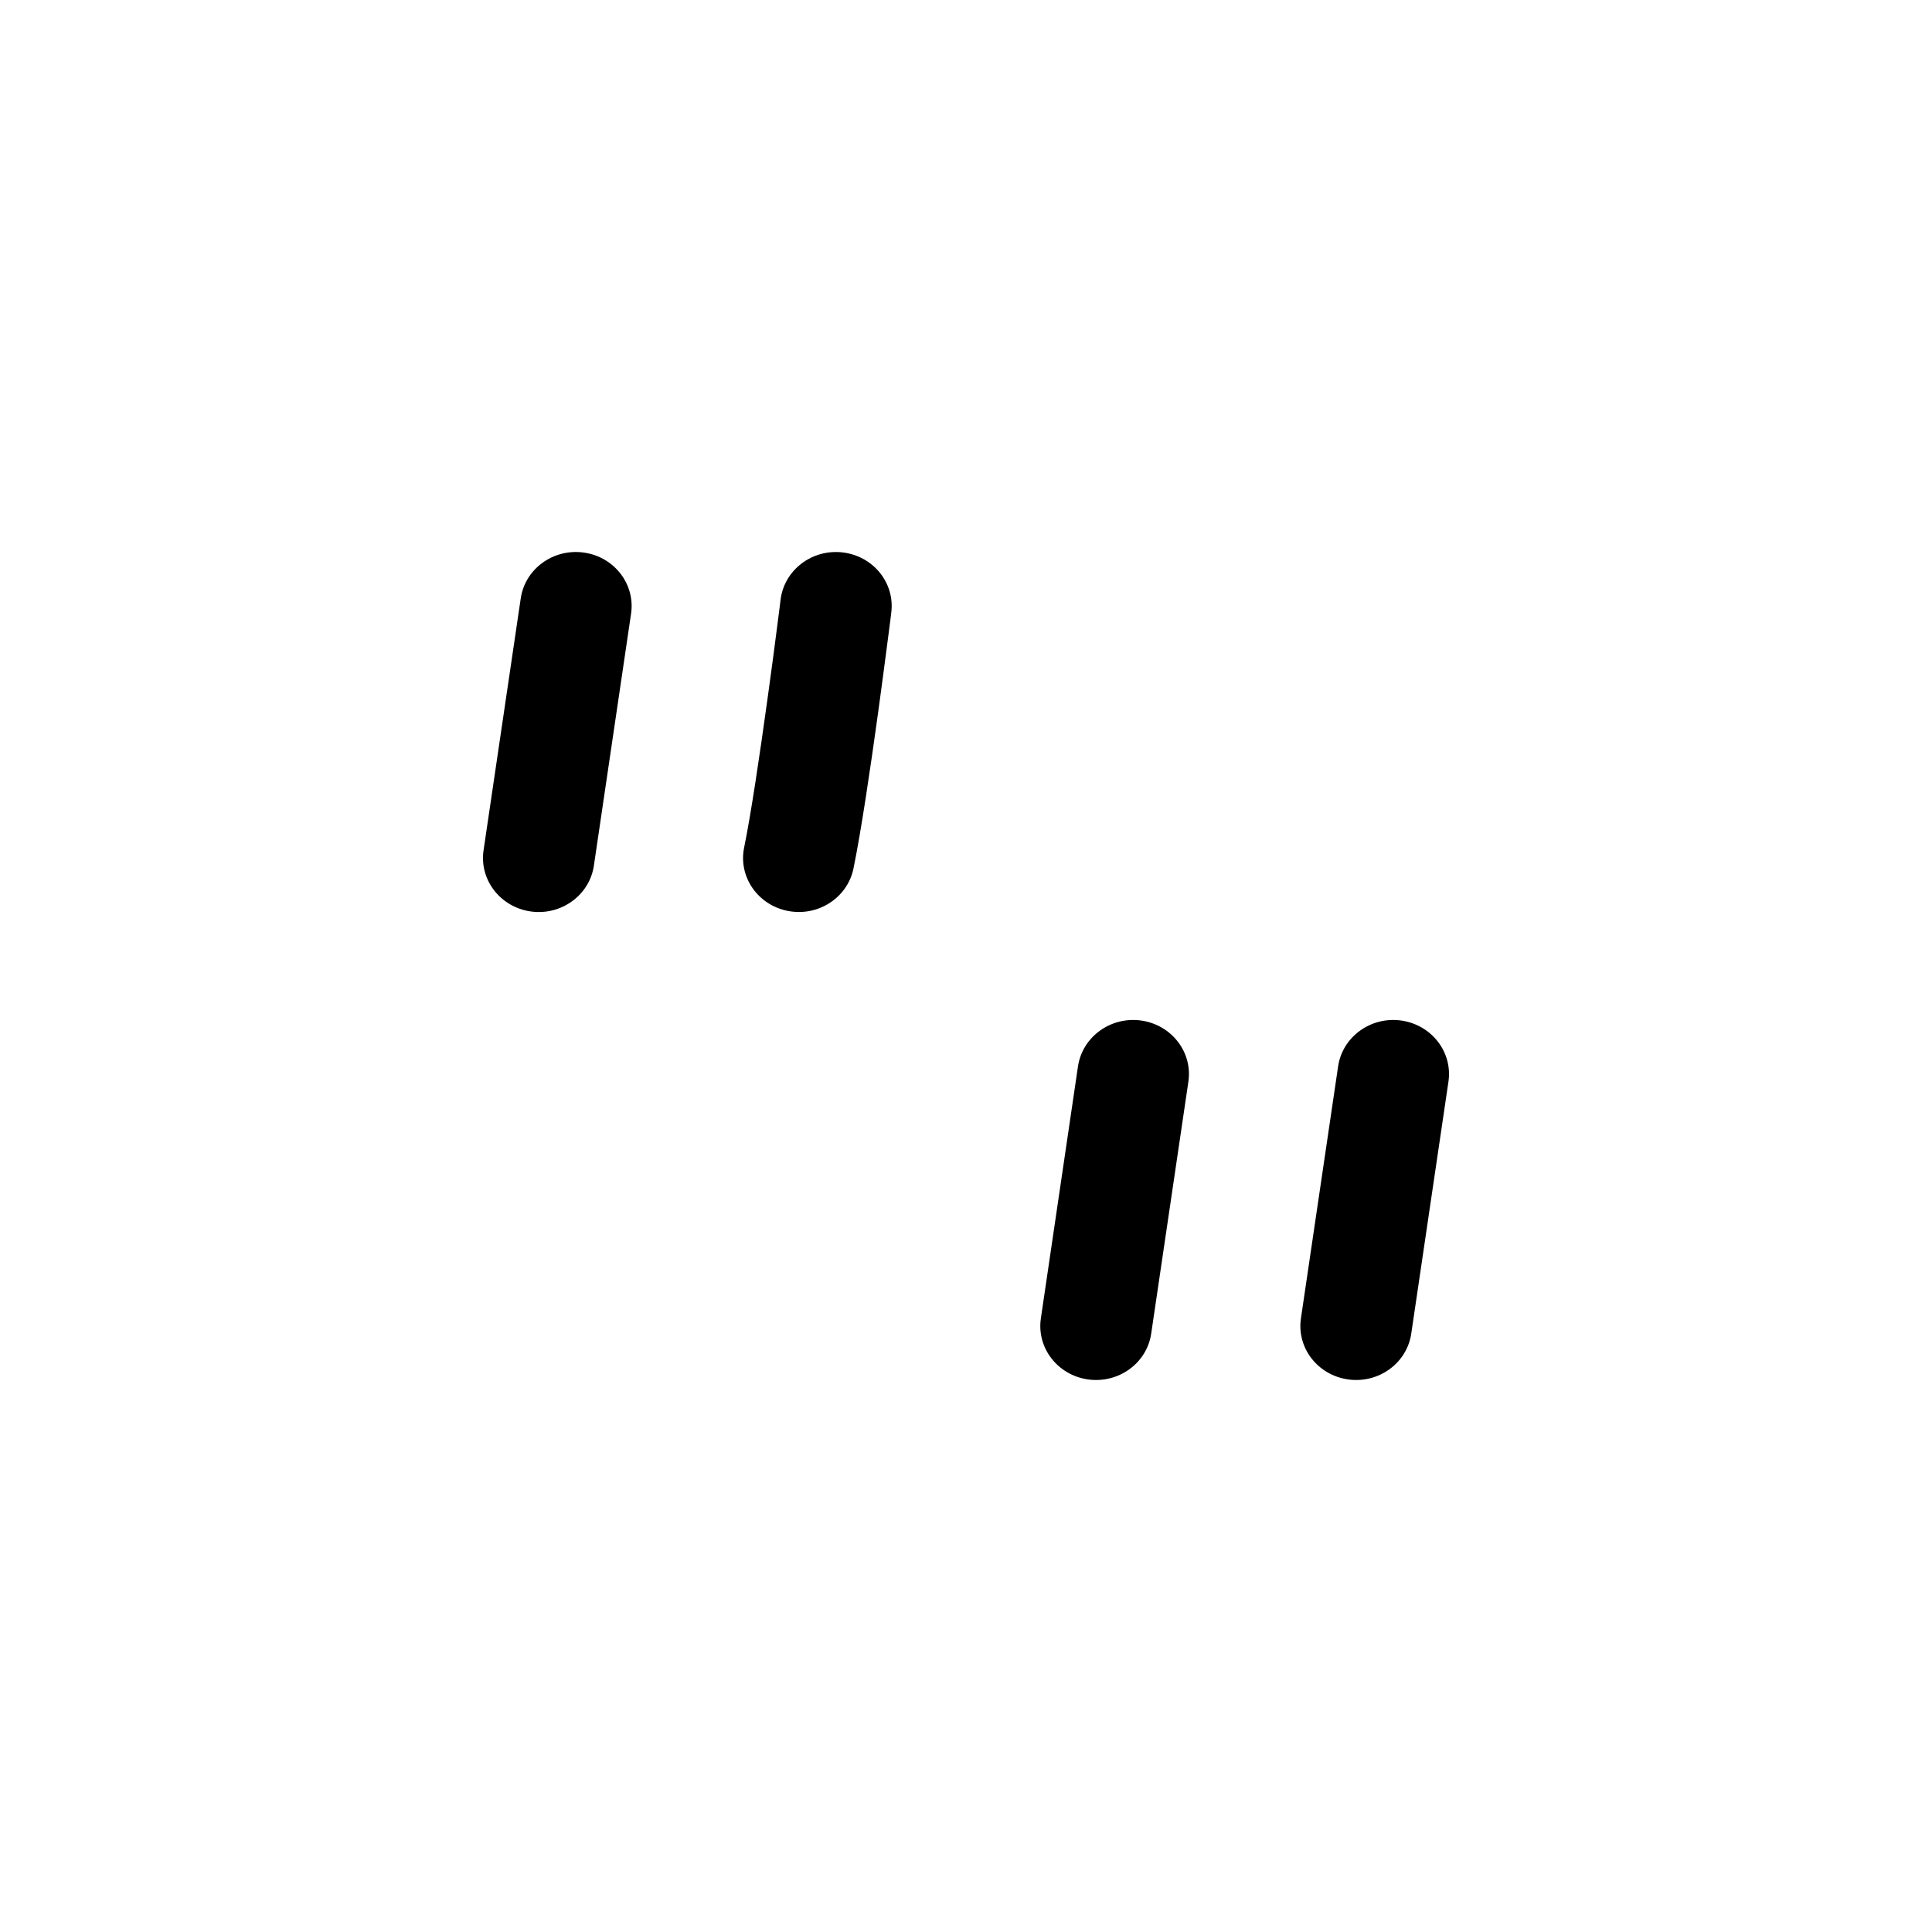
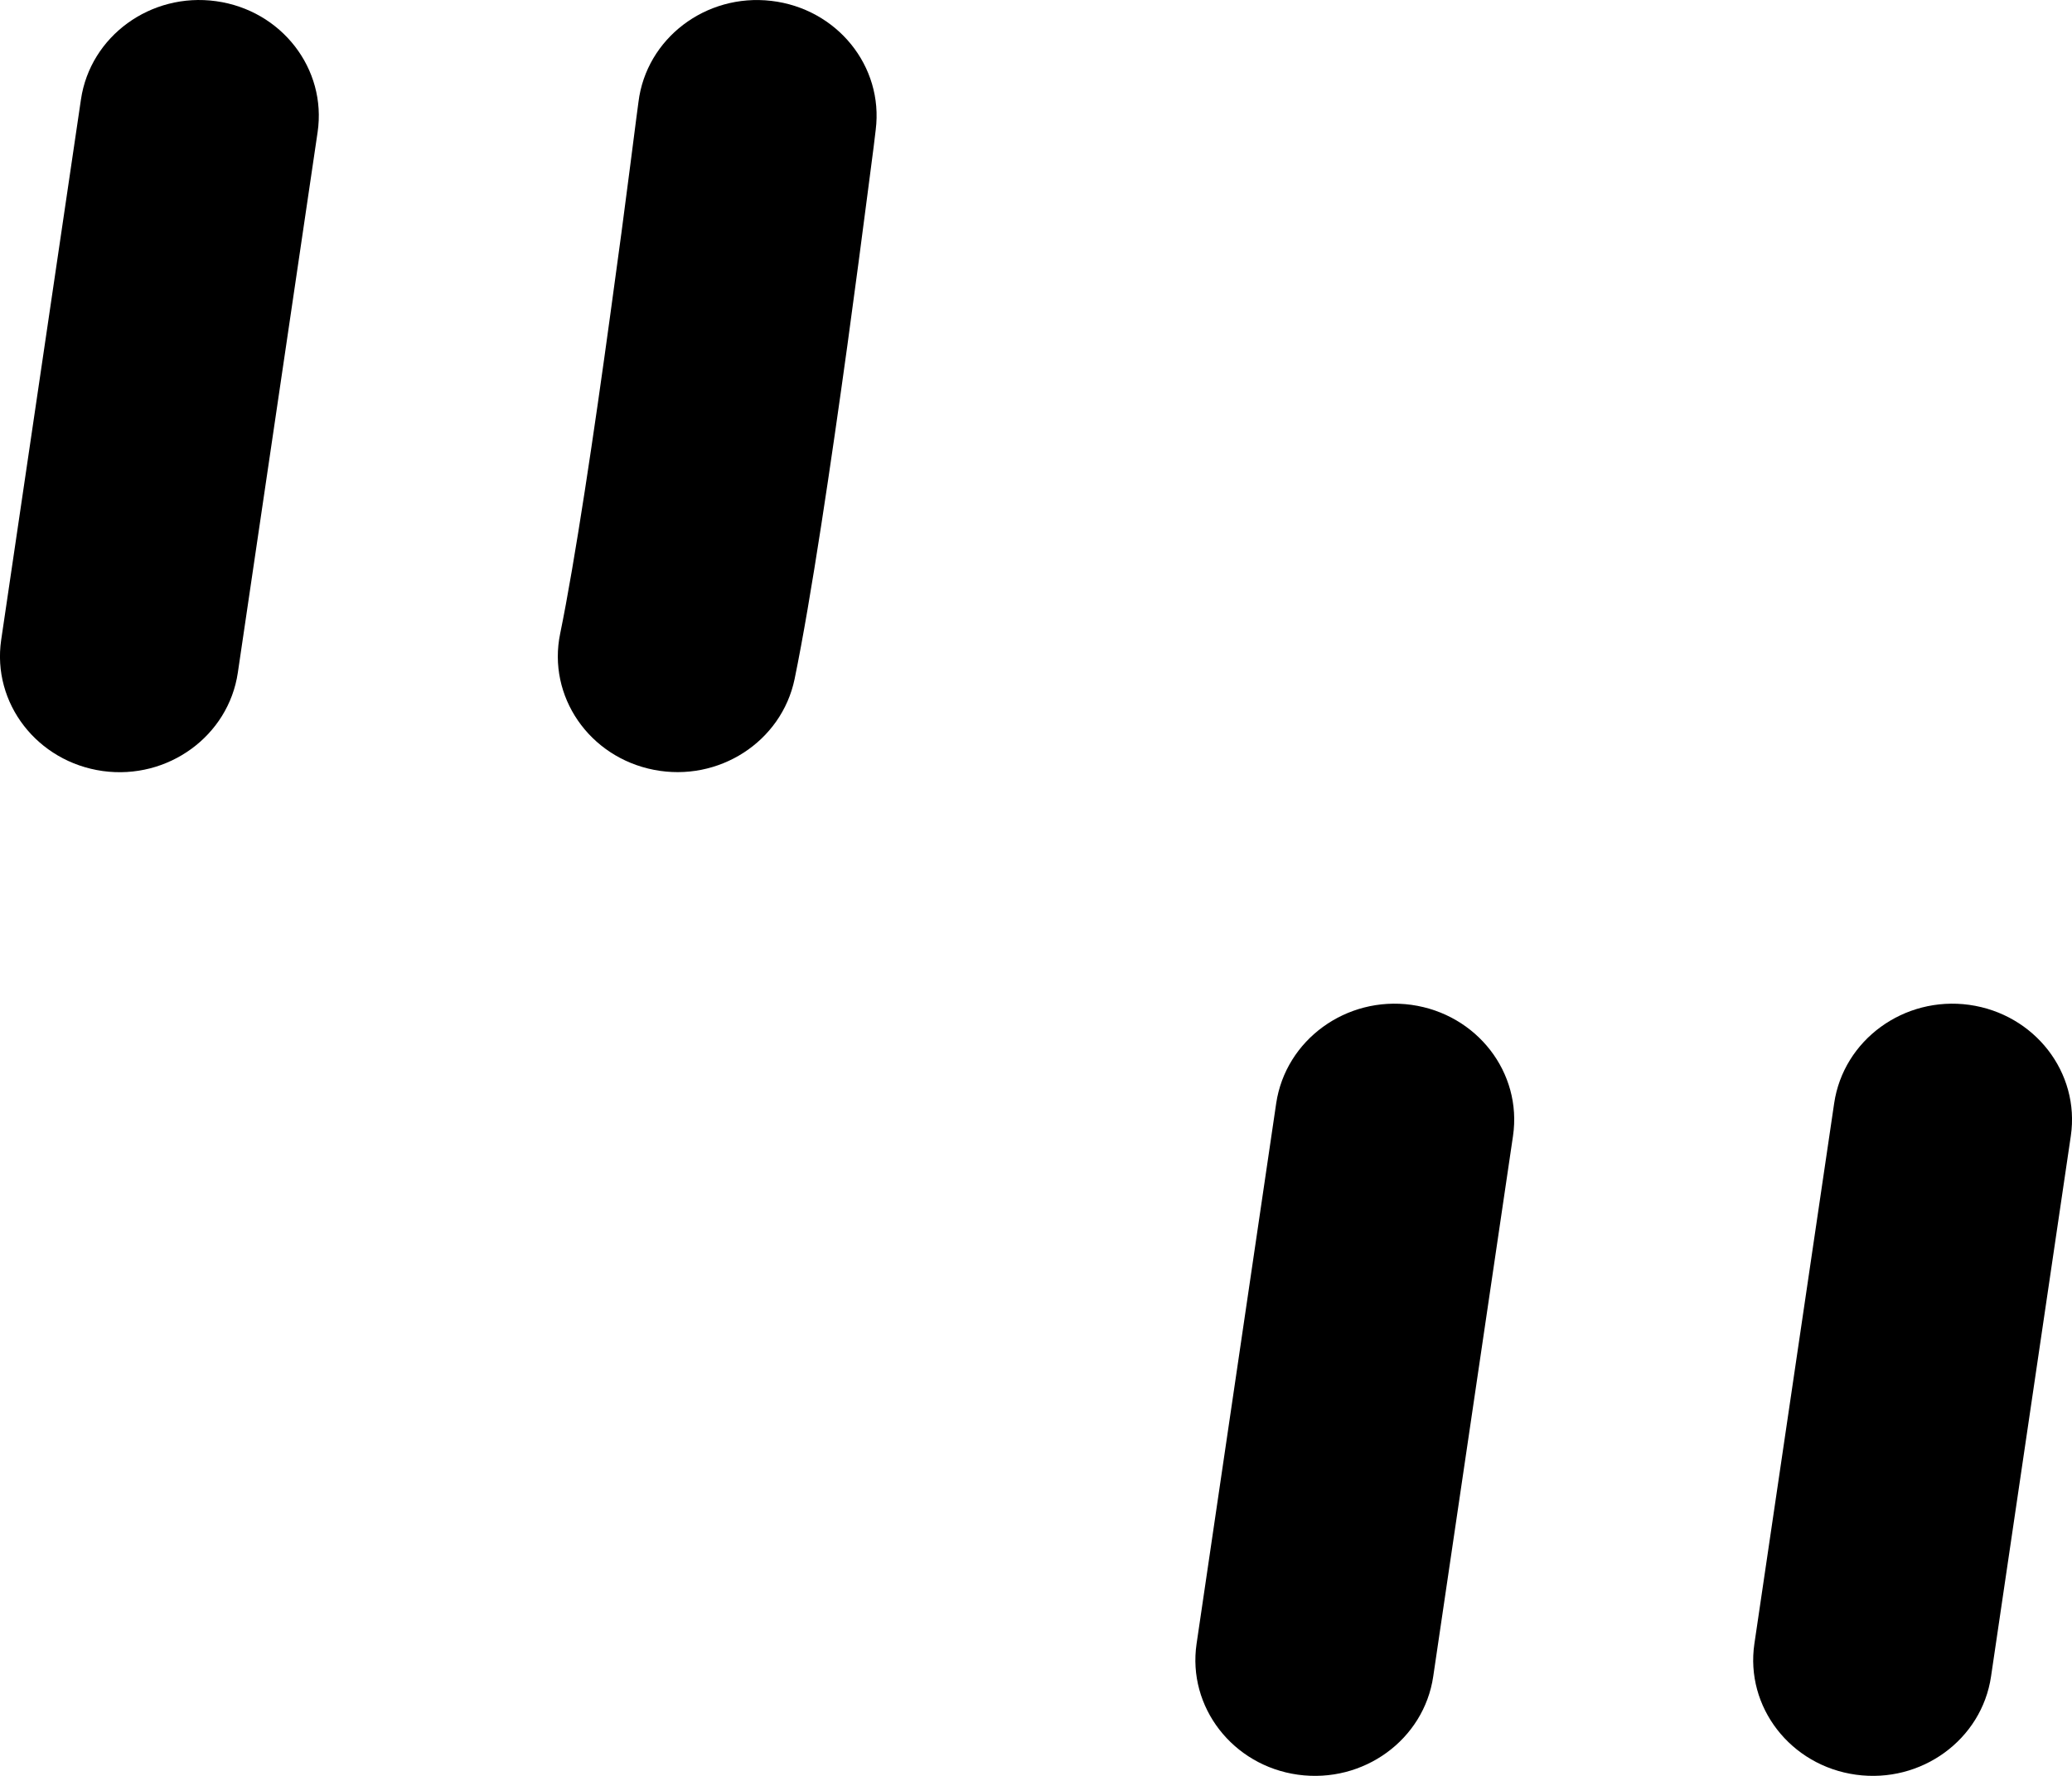
- <svg xmlns="http://www.w3.org/2000/svg" width="28" height="28" viewBox="0 0 28 28" fill="none">
-   <path d="M9.146 8.893C9.209 8.466 8.902 8.069 8.46 8.008C8.019 7.947 7.61 8.244 7.547 8.672L7.008 12.324C6.945 12.752 7.252 13.148 7.694 13.21C8.135 13.271 8.544 12.973 8.607 12.546L9.146 8.893Z" fill="currentColor" />
-   <path d="M17.223 15.676C17.286 15.248 16.979 14.852 16.537 14.79C16.096 14.729 15.687 15.027 15.623 15.454L15.085 19.107C15.022 19.535 15.329 19.931 15.77 19.992C16.212 20.053 16.621 19.756 16.684 19.328L17.223 15.676Z" fill="currentColor" />
-   <path d="M12.212 8.006C12.655 8.058 12.971 8.447 12.917 8.877L12.903 8.993C12.893 9.068 12.879 9.175 12.862 9.308C12.828 9.572 12.78 9.935 12.726 10.33C12.618 11.111 12.48 12.05 12.369 12.588C12.281 13.012 11.856 13.287 11.419 13.202C10.981 13.117 10.697 12.705 10.785 12.281C10.884 11.801 11.015 10.913 11.124 10.123C11.178 9.733 11.226 9.374 11.259 9.113C11.276 8.982 11.29 8.876 11.299 8.802L11.313 8.689C11.367 8.26 11.769 7.954 12.212 8.006Z" fill="currentColor" />
-   <path d="M20.992 15.676C21.055 15.248 20.748 14.852 20.306 14.79C19.865 14.729 19.456 15.027 19.393 15.454L18.854 19.107C18.791 19.535 19.098 19.931 19.54 19.992C19.981 20.053 20.39 19.756 20.453 19.328L20.992 15.676Z" fill="currentColor" />
+ <svg xmlns="http://www.w3.org/2000/svg" width="14" height="12" viewBox="0 0 14 12" fill="none">
+   <path d="M2.146 0.893C2.209 0.465 1.902 0.069 1.46 0.008C1.019 -0.053 0.61 0.244 0.547 0.672L0.008 4.324C-0.055 4.752 0.252 5.148 0.694 5.21C1.135 5.271 1.544 4.973 1.607 4.545L2.146 0.893Z" fill="currentColor" />
+   <path d="M10.223 7.676C10.286 7.248 9.979 6.852 9.537 6.79C9.096 6.729 8.687 7.027 8.623 7.455L8.085 11.107C8.022 11.534 8.329 11.931 8.77 11.992C9.212 12.053 9.621 11.756 9.684 11.328L10.223 7.676Z" fill="currentColor" />
+   <path d="M5.212 0.006C5.655 0.058 5.971 0.447 5.917 0.877L5.903 0.993C5.893 1.068 5.879 1.175 5.862 1.308C5.828 1.572 5.78 1.935 5.726 2.33C5.618 3.112 5.48 4.05 5.369 4.588C5.281 5.012 4.856 5.287 4.419 5.202C3.981 5.117 3.697 4.705 3.785 4.281C3.884 3.801 4.016 2.913 4.124 2.123C4.178 1.733 4.226 1.374 4.259 1.113C4.276 0.982 4.29 0.876 4.299 0.802L4.314 0.689C4.367 0.26 4.769 -0.046 5.212 0.006Z" fill="currentColor" />
+   <path d="M13.992 7.676C14.055 7.248 13.748 6.852 13.306 6.79C12.865 6.729 12.456 7.027 12.393 7.455L11.854 11.107C11.791 11.534 12.098 11.931 12.54 11.992C12.981 12.053 13.39 11.756 13.453 11.328L13.992 7.676Z" fill="currentColor" />
</svg>
